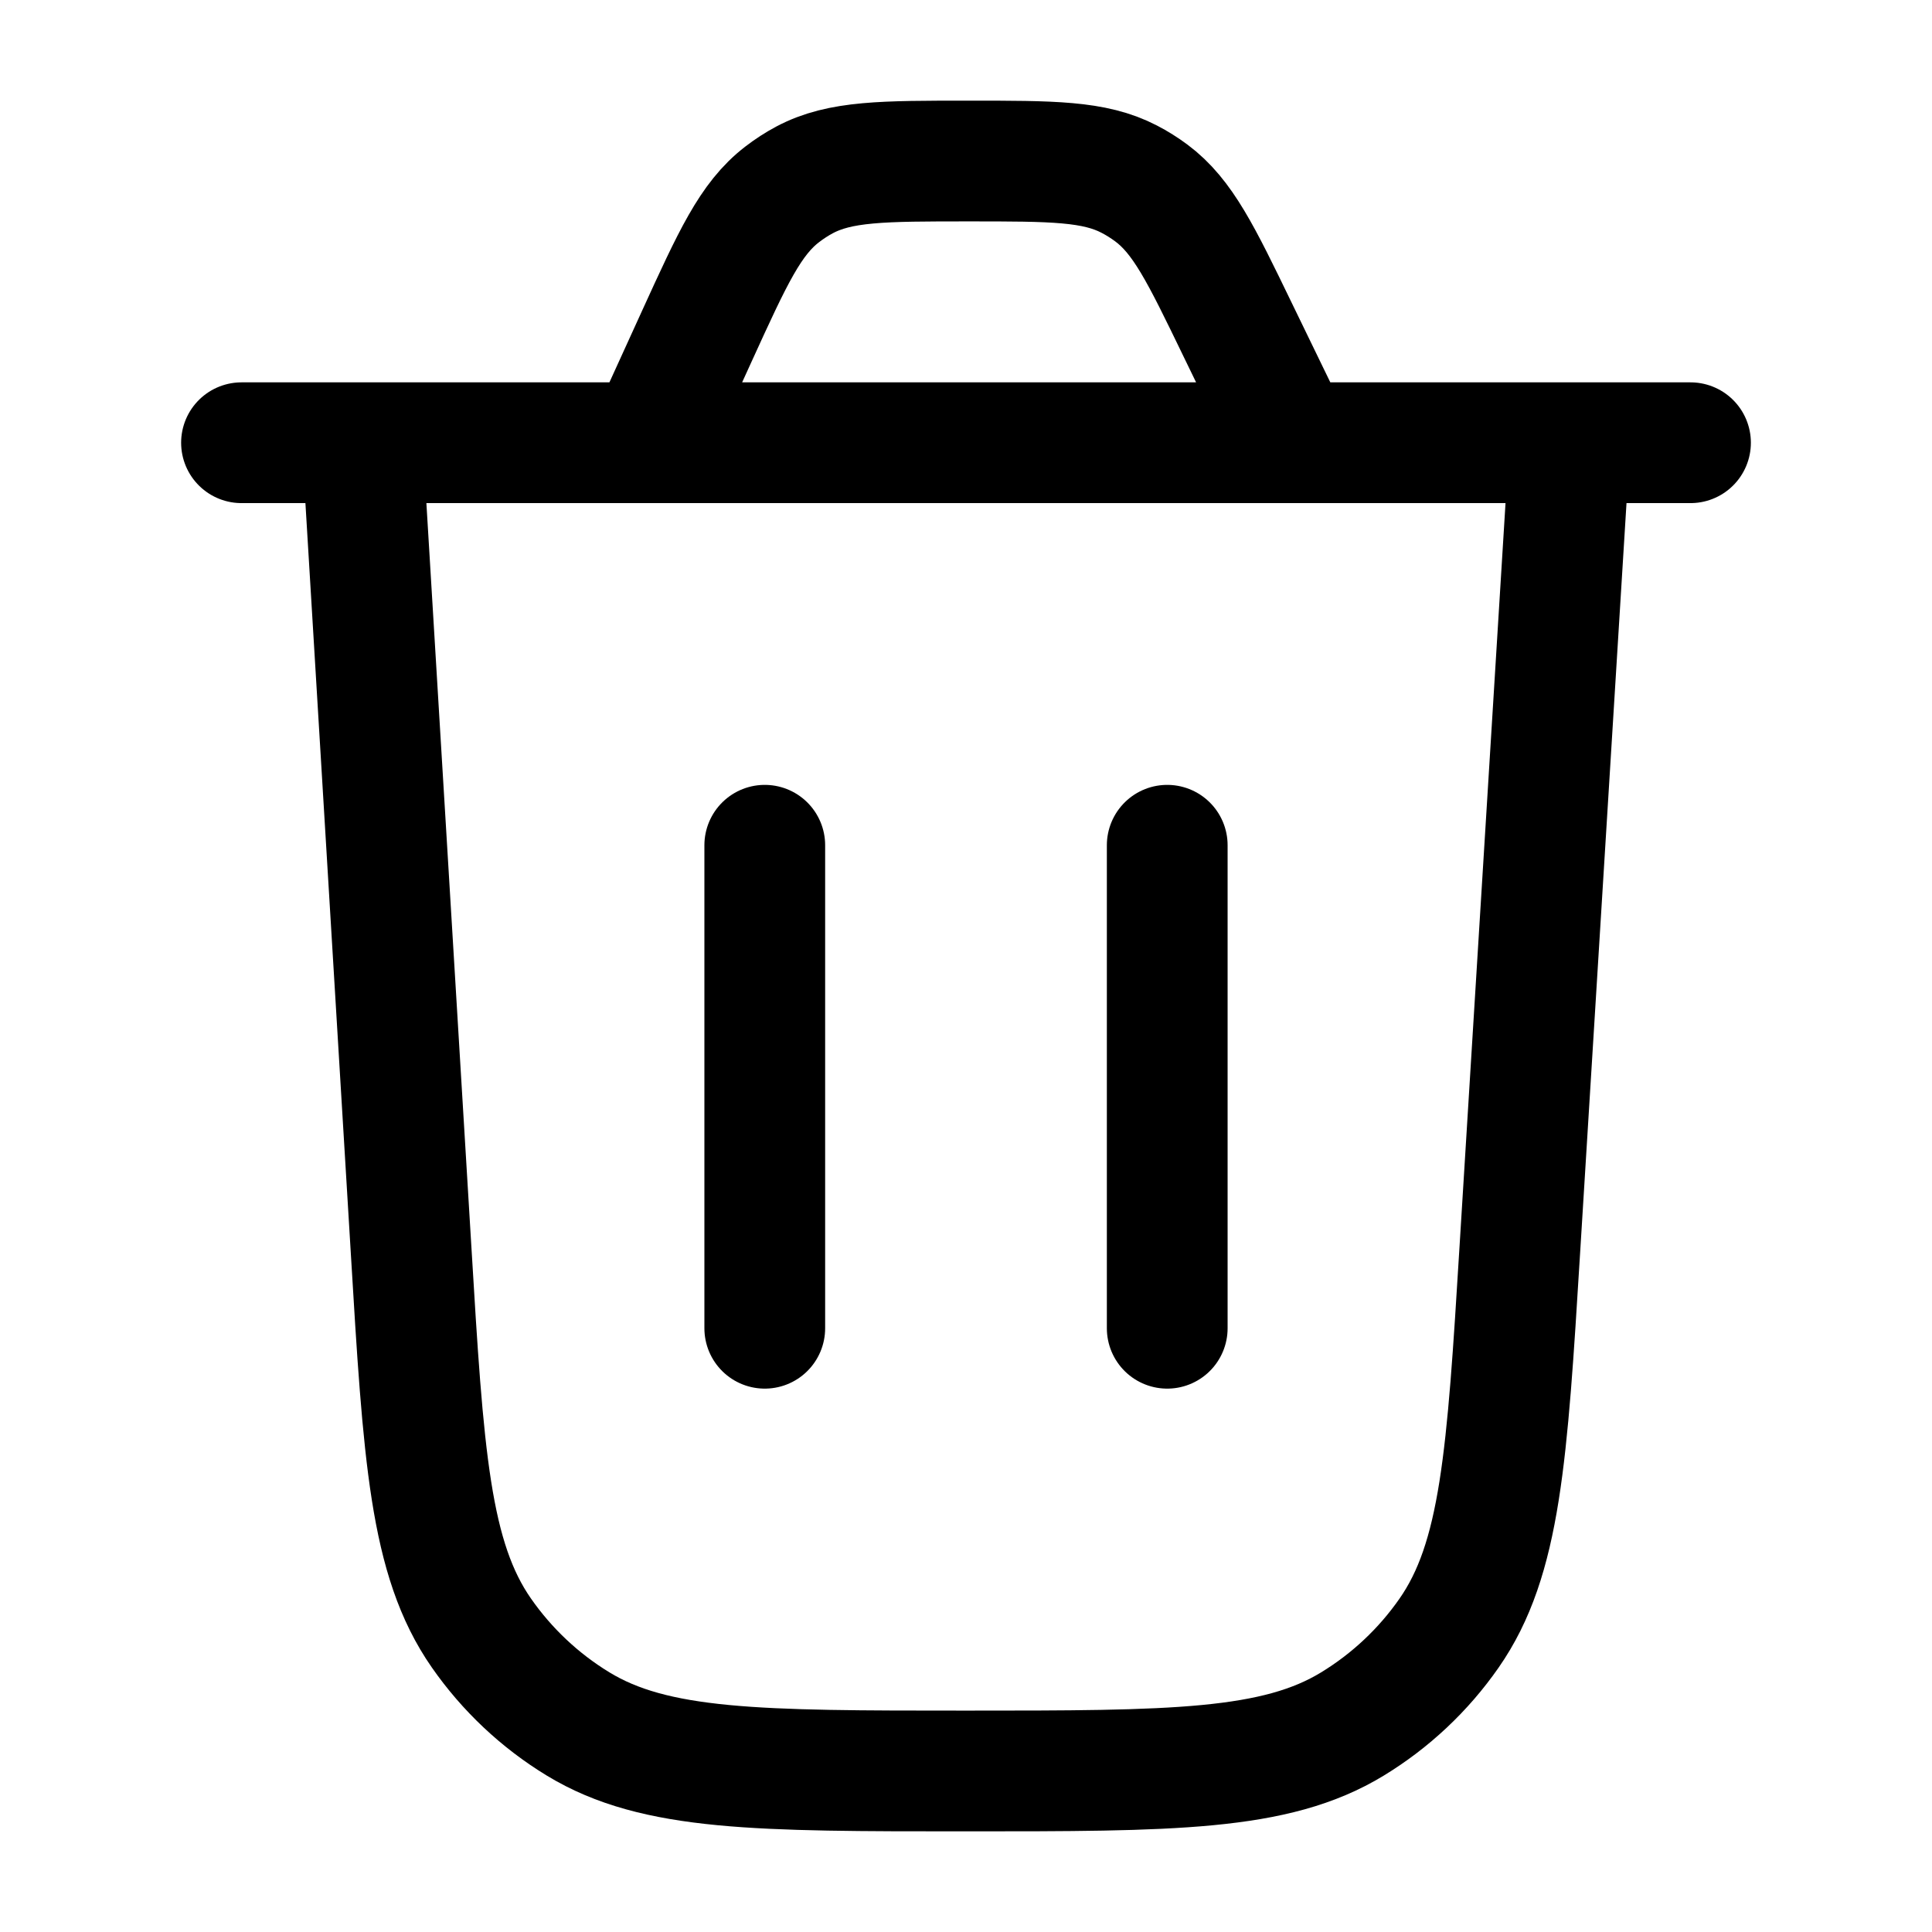
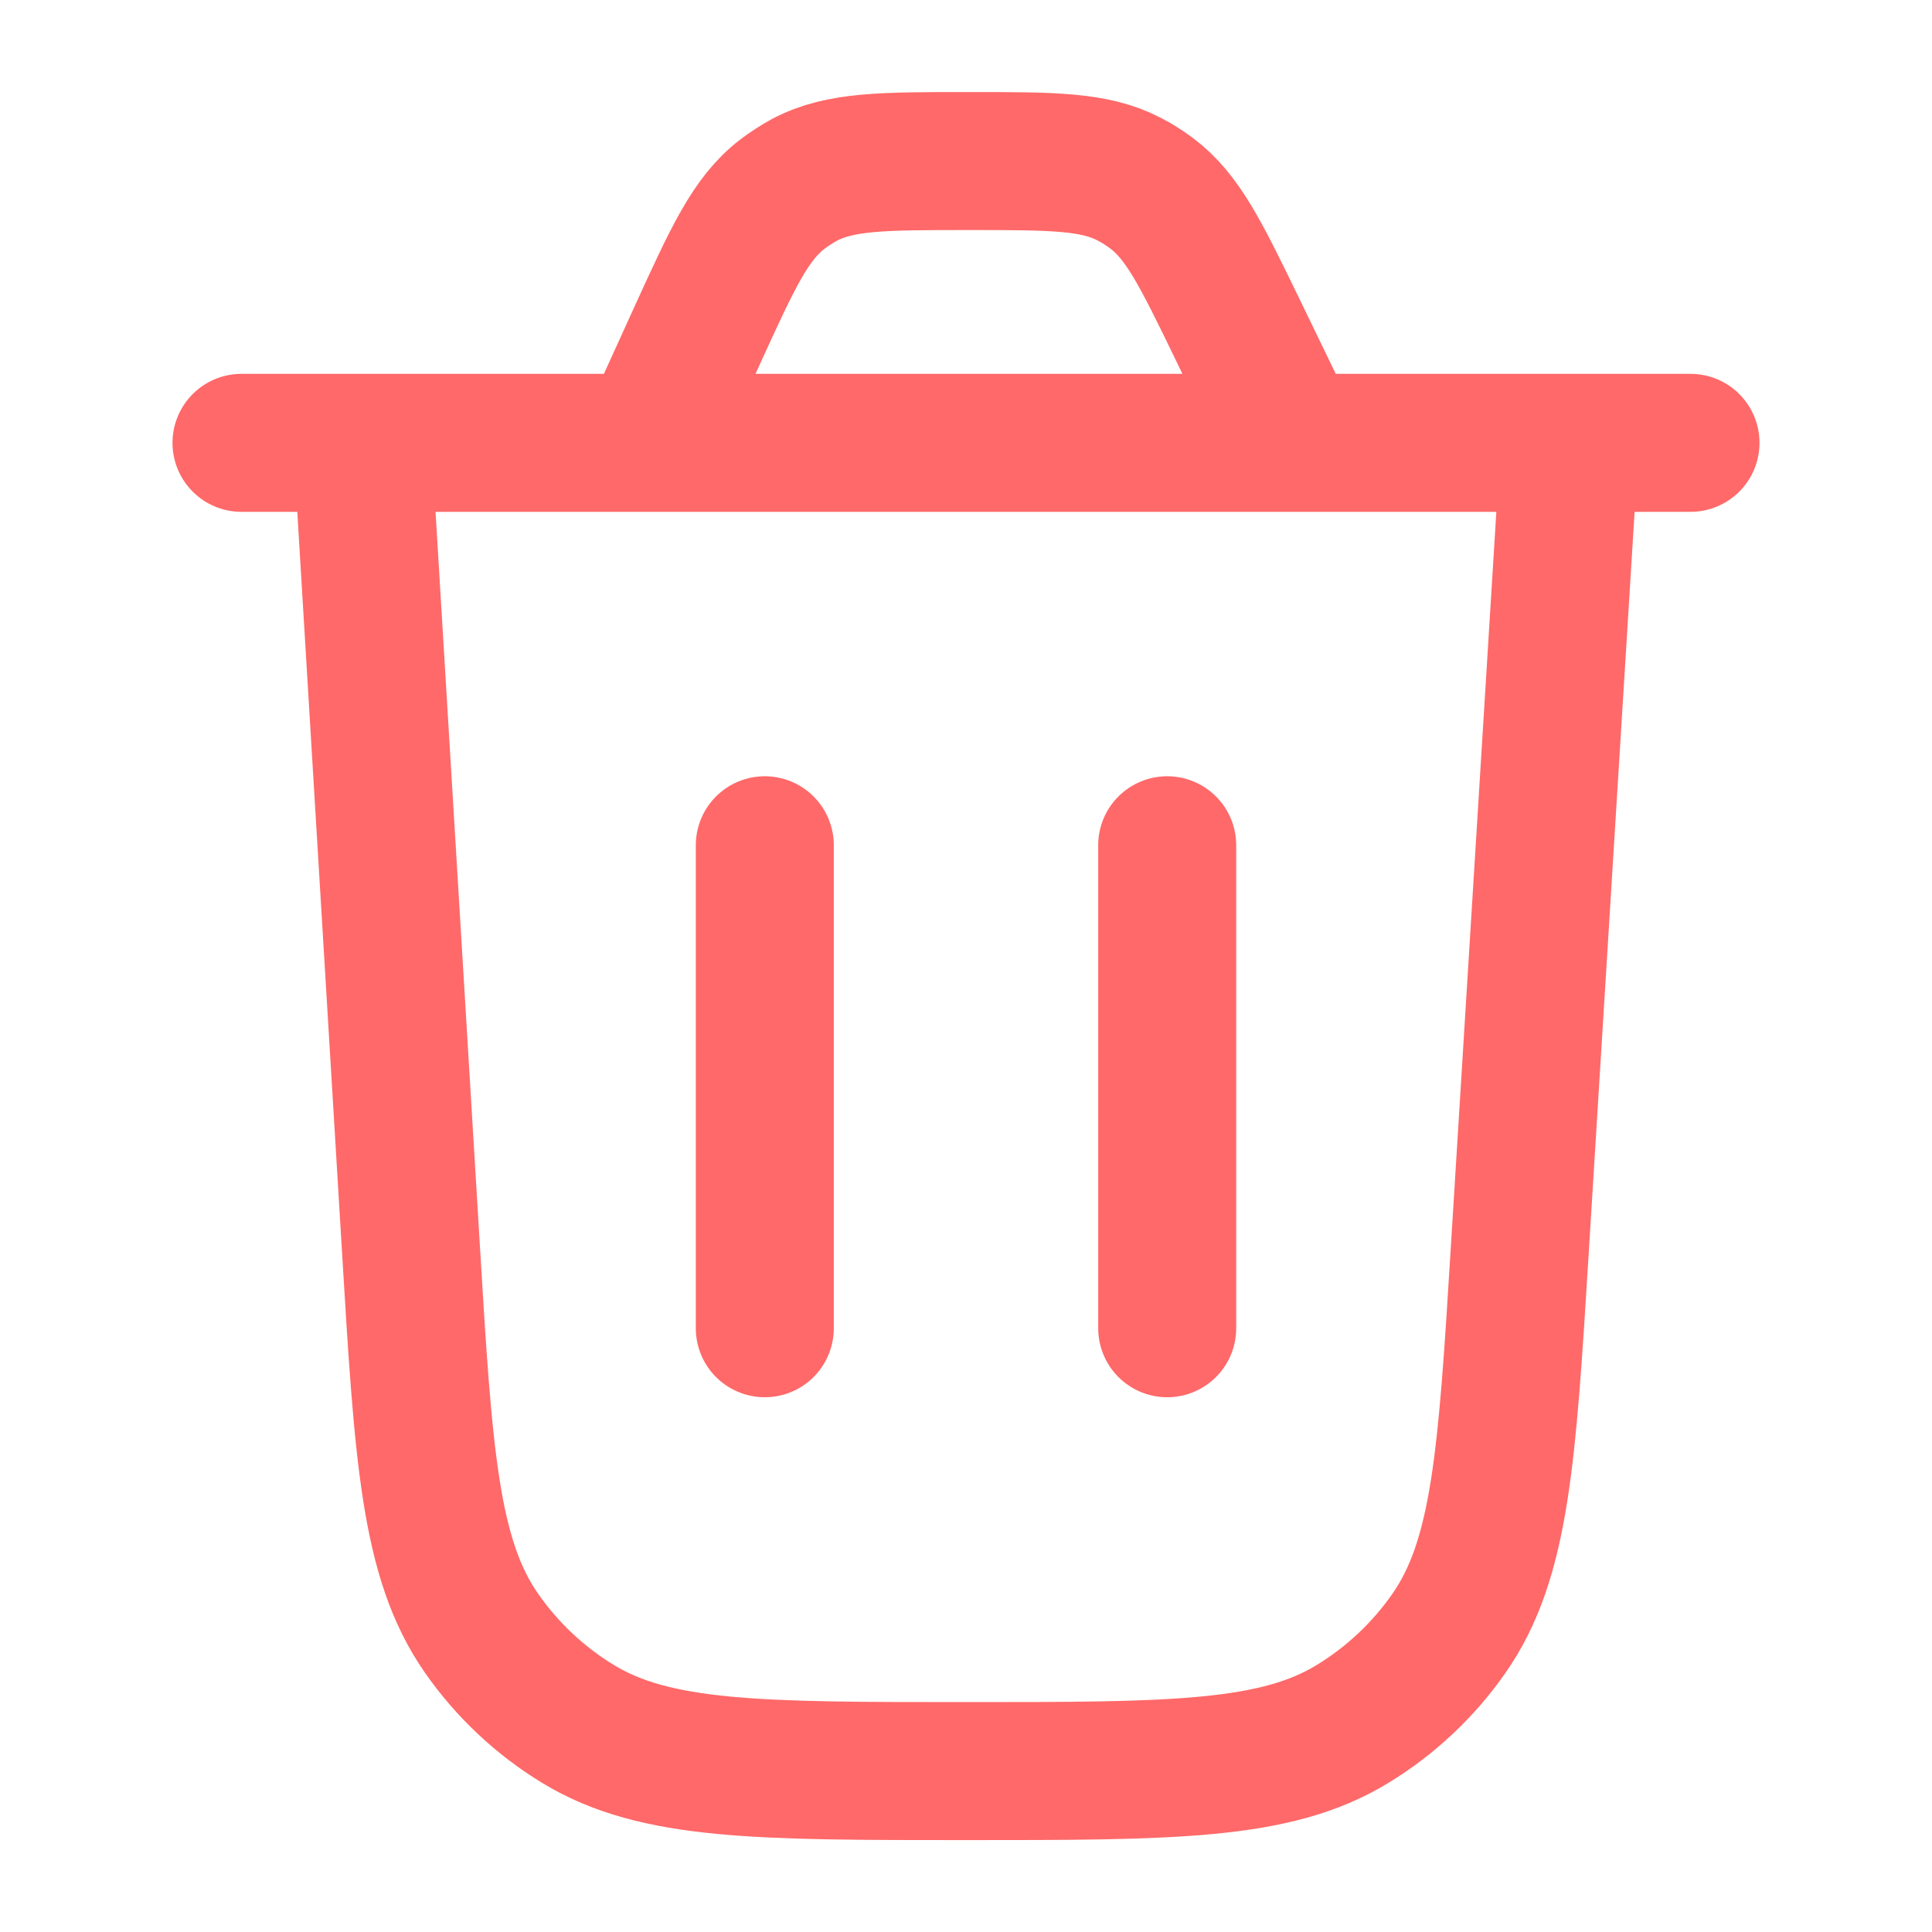
- <svg xmlns="http://www.w3.org/2000/svg" width="32" height="32" viewBox="0 0 32 32" fill="none">
-   <path d="M26 7.333L25.173 20.7C24.963 24.115 24.857 25.823 24 27.051C23.577 27.658 23.032 28.17 22.4 28.555C21.124 29.333 19.413 29.333 15.992 29.333C12.565 29.333 10.852 29.333 9.573 28.553C8.941 28.168 8.396 27.654 7.973 27.047C7.117 25.817 7.013 24.107 6.808 20.687L6 7.333M4 7.333H28M21.408 7.333L20.497 5.456C19.893 4.208 19.591 3.585 19.069 3.196C18.953 3.11 18.831 3.033 18.703 2.967C18.125 2.667 17.432 2.667 16.047 2.667C14.625 2.667 13.915 2.667 13.327 2.979C13.197 3.048 13.073 3.129 12.956 3.219C12.429 3.623 12.135 4.269 11.545 5.561L10.737 7.333M12.667 22V14M19.333 22V14" stroke="currentcolor" stroke-width="2" stroke-linecap="round" stroke-linejoin="round" />
+ <svg xmlns="http://www.w3.org/2000/svg" width="14" height="14" viewBox="0 0 14 14" fill="none">
+   <path d="M11.375 3.209L11.013 9.057C10.921 10.55 10.875 11.298 10.5 11.835C10.315 12.101 10.076 12.325 9.8 12.493C9.242 12.834 8.493 12.834 6.997 12.834C5.497 12.834 4.748 12.834 4.188 12.492C3.912 12.324 3.673 12.099 3.488 11.833C3.114 11.295 3.068 10.547 2.978 9.051L2.625 3.209M1.75 3.209H12.25M9.366 3.209L8.968 2.387C8.703 1.841 8.571 1.569 8.343 1.399C8.292 1.361 8.239 1.327 8.182 1.298C7.93 1.167 7.627 1.167 7.02 1.167C6.399 1.167 6.088 1.167 5.83 1.303C5.774 1.334 5.719 1.369 5.668 1.408C5.438 1.585 5.309 1.868 5.051 2.433L4.698 3.209M5.542 9.625V6.125M8.458 9.625V6.125" stroke="#FF6969" stroke-linecap="round" stroke-linejoin="round" />
</svg>
